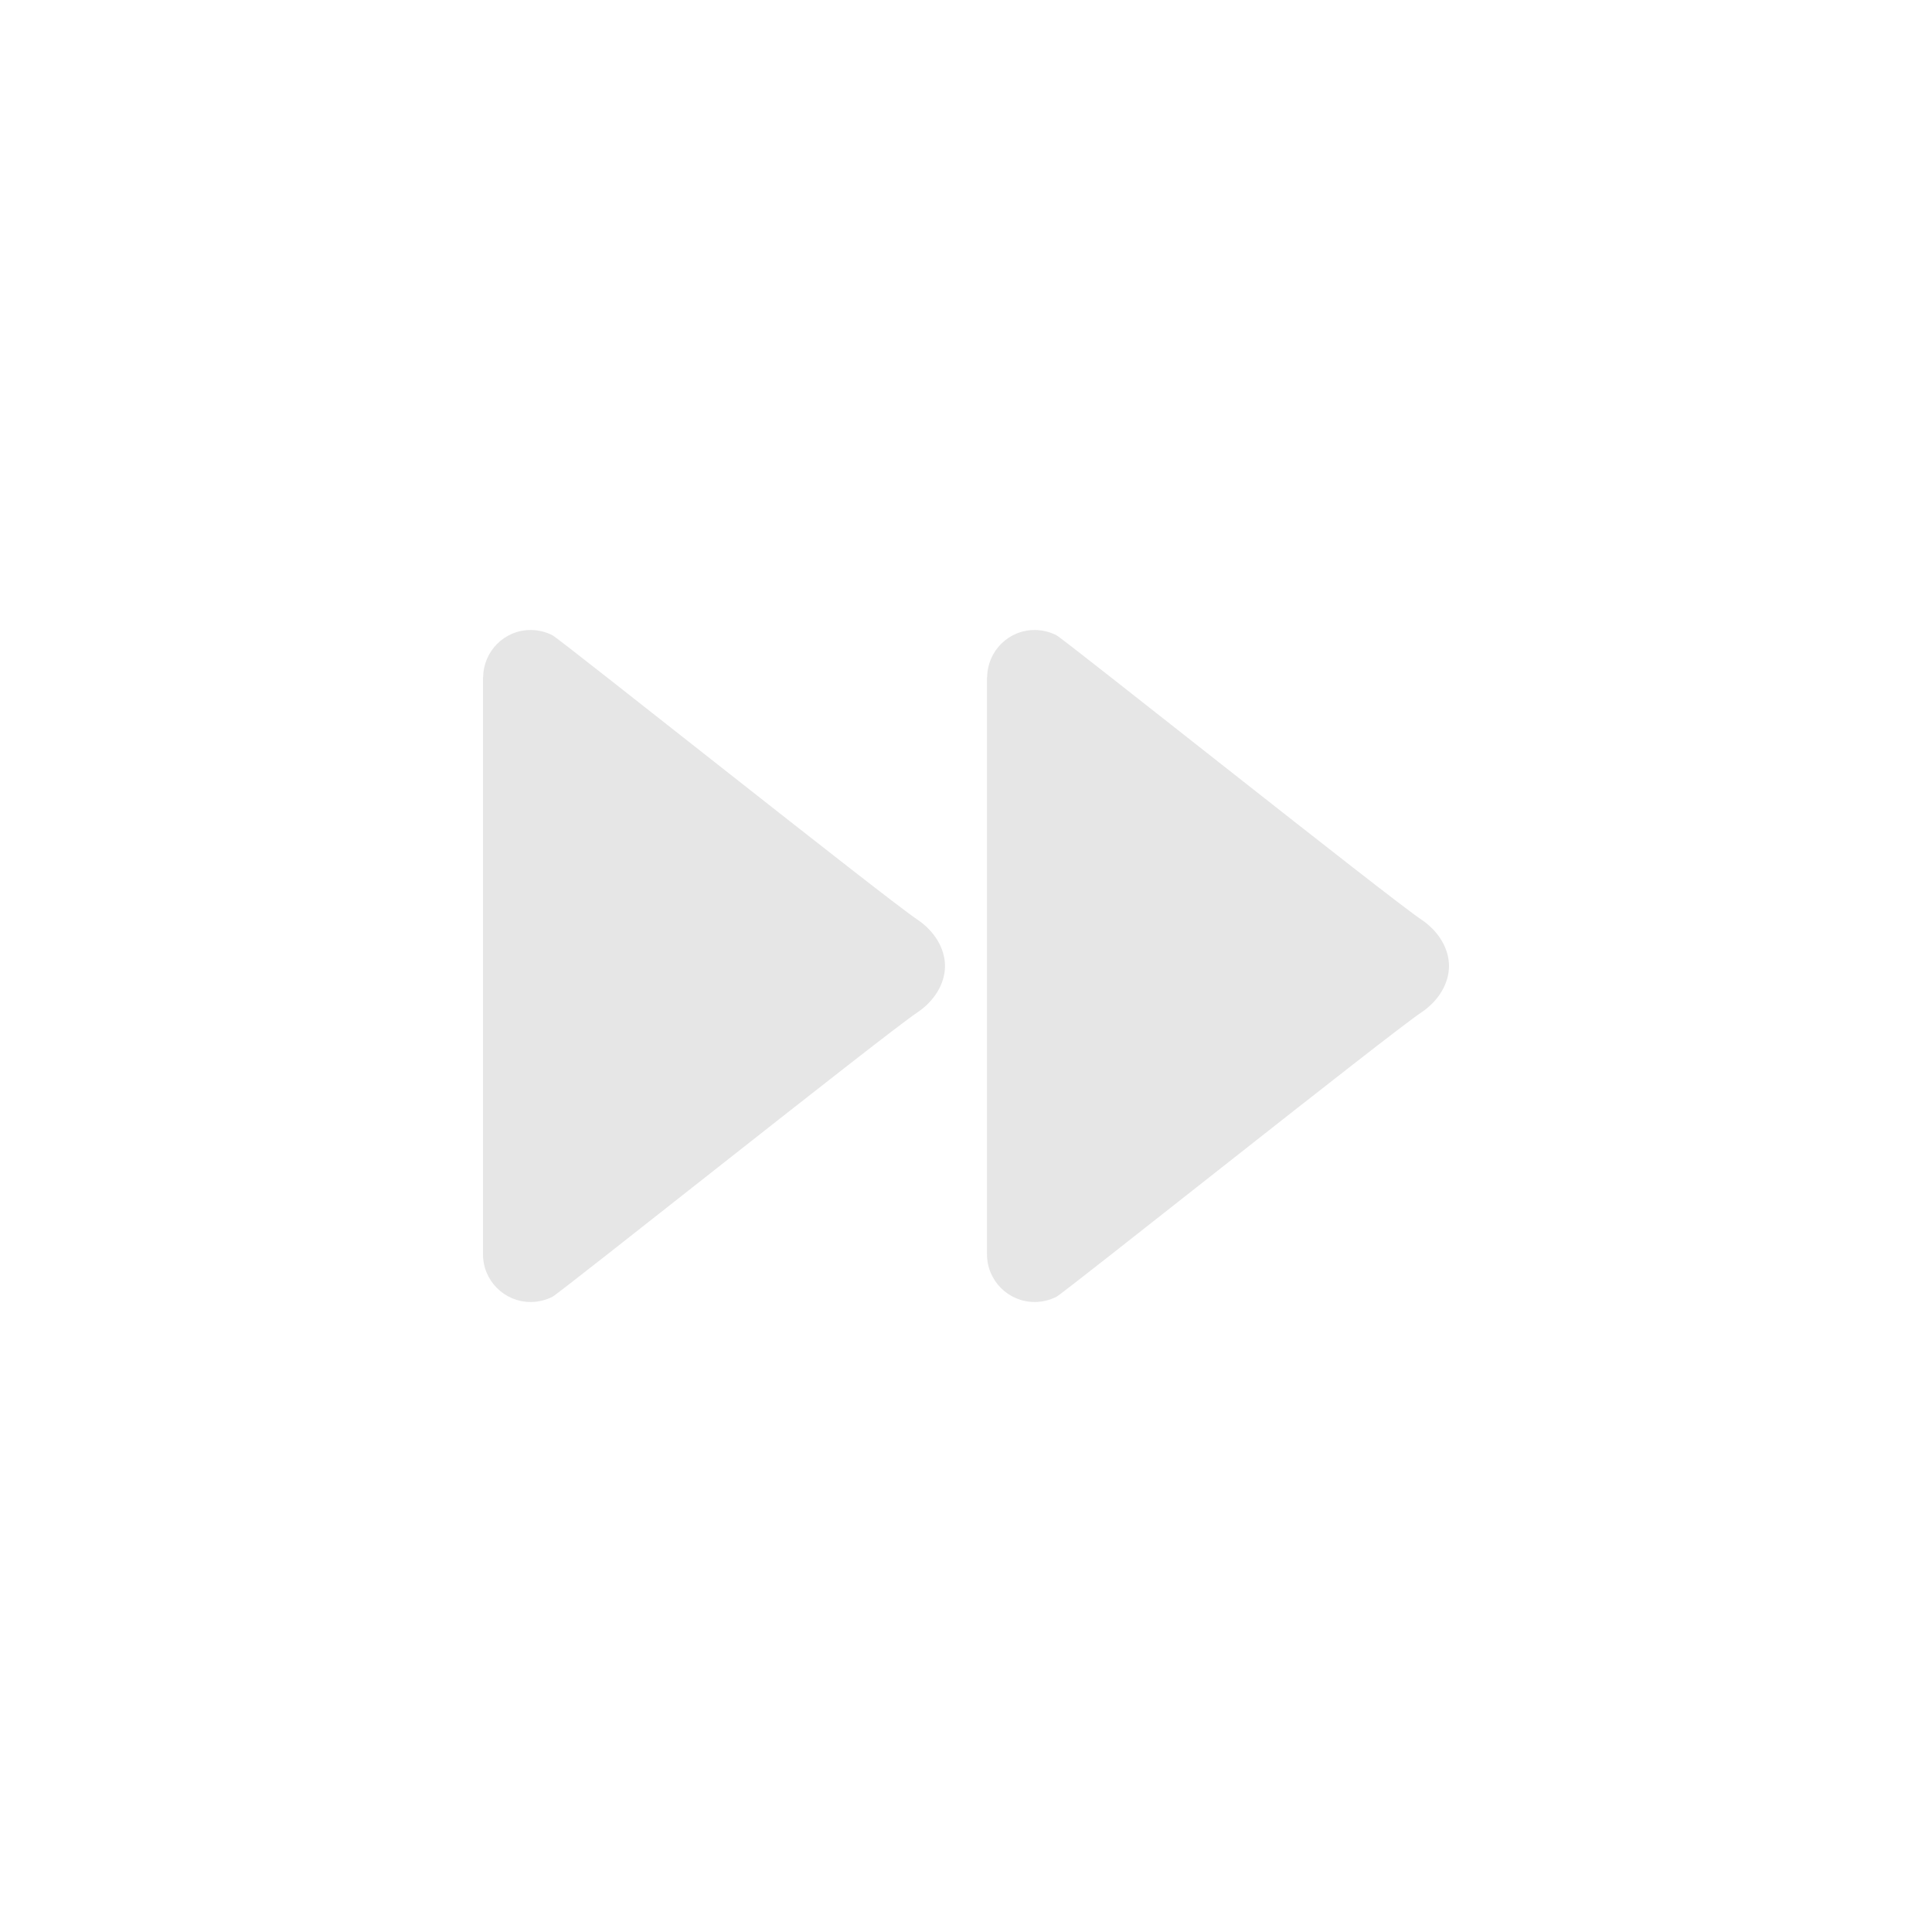
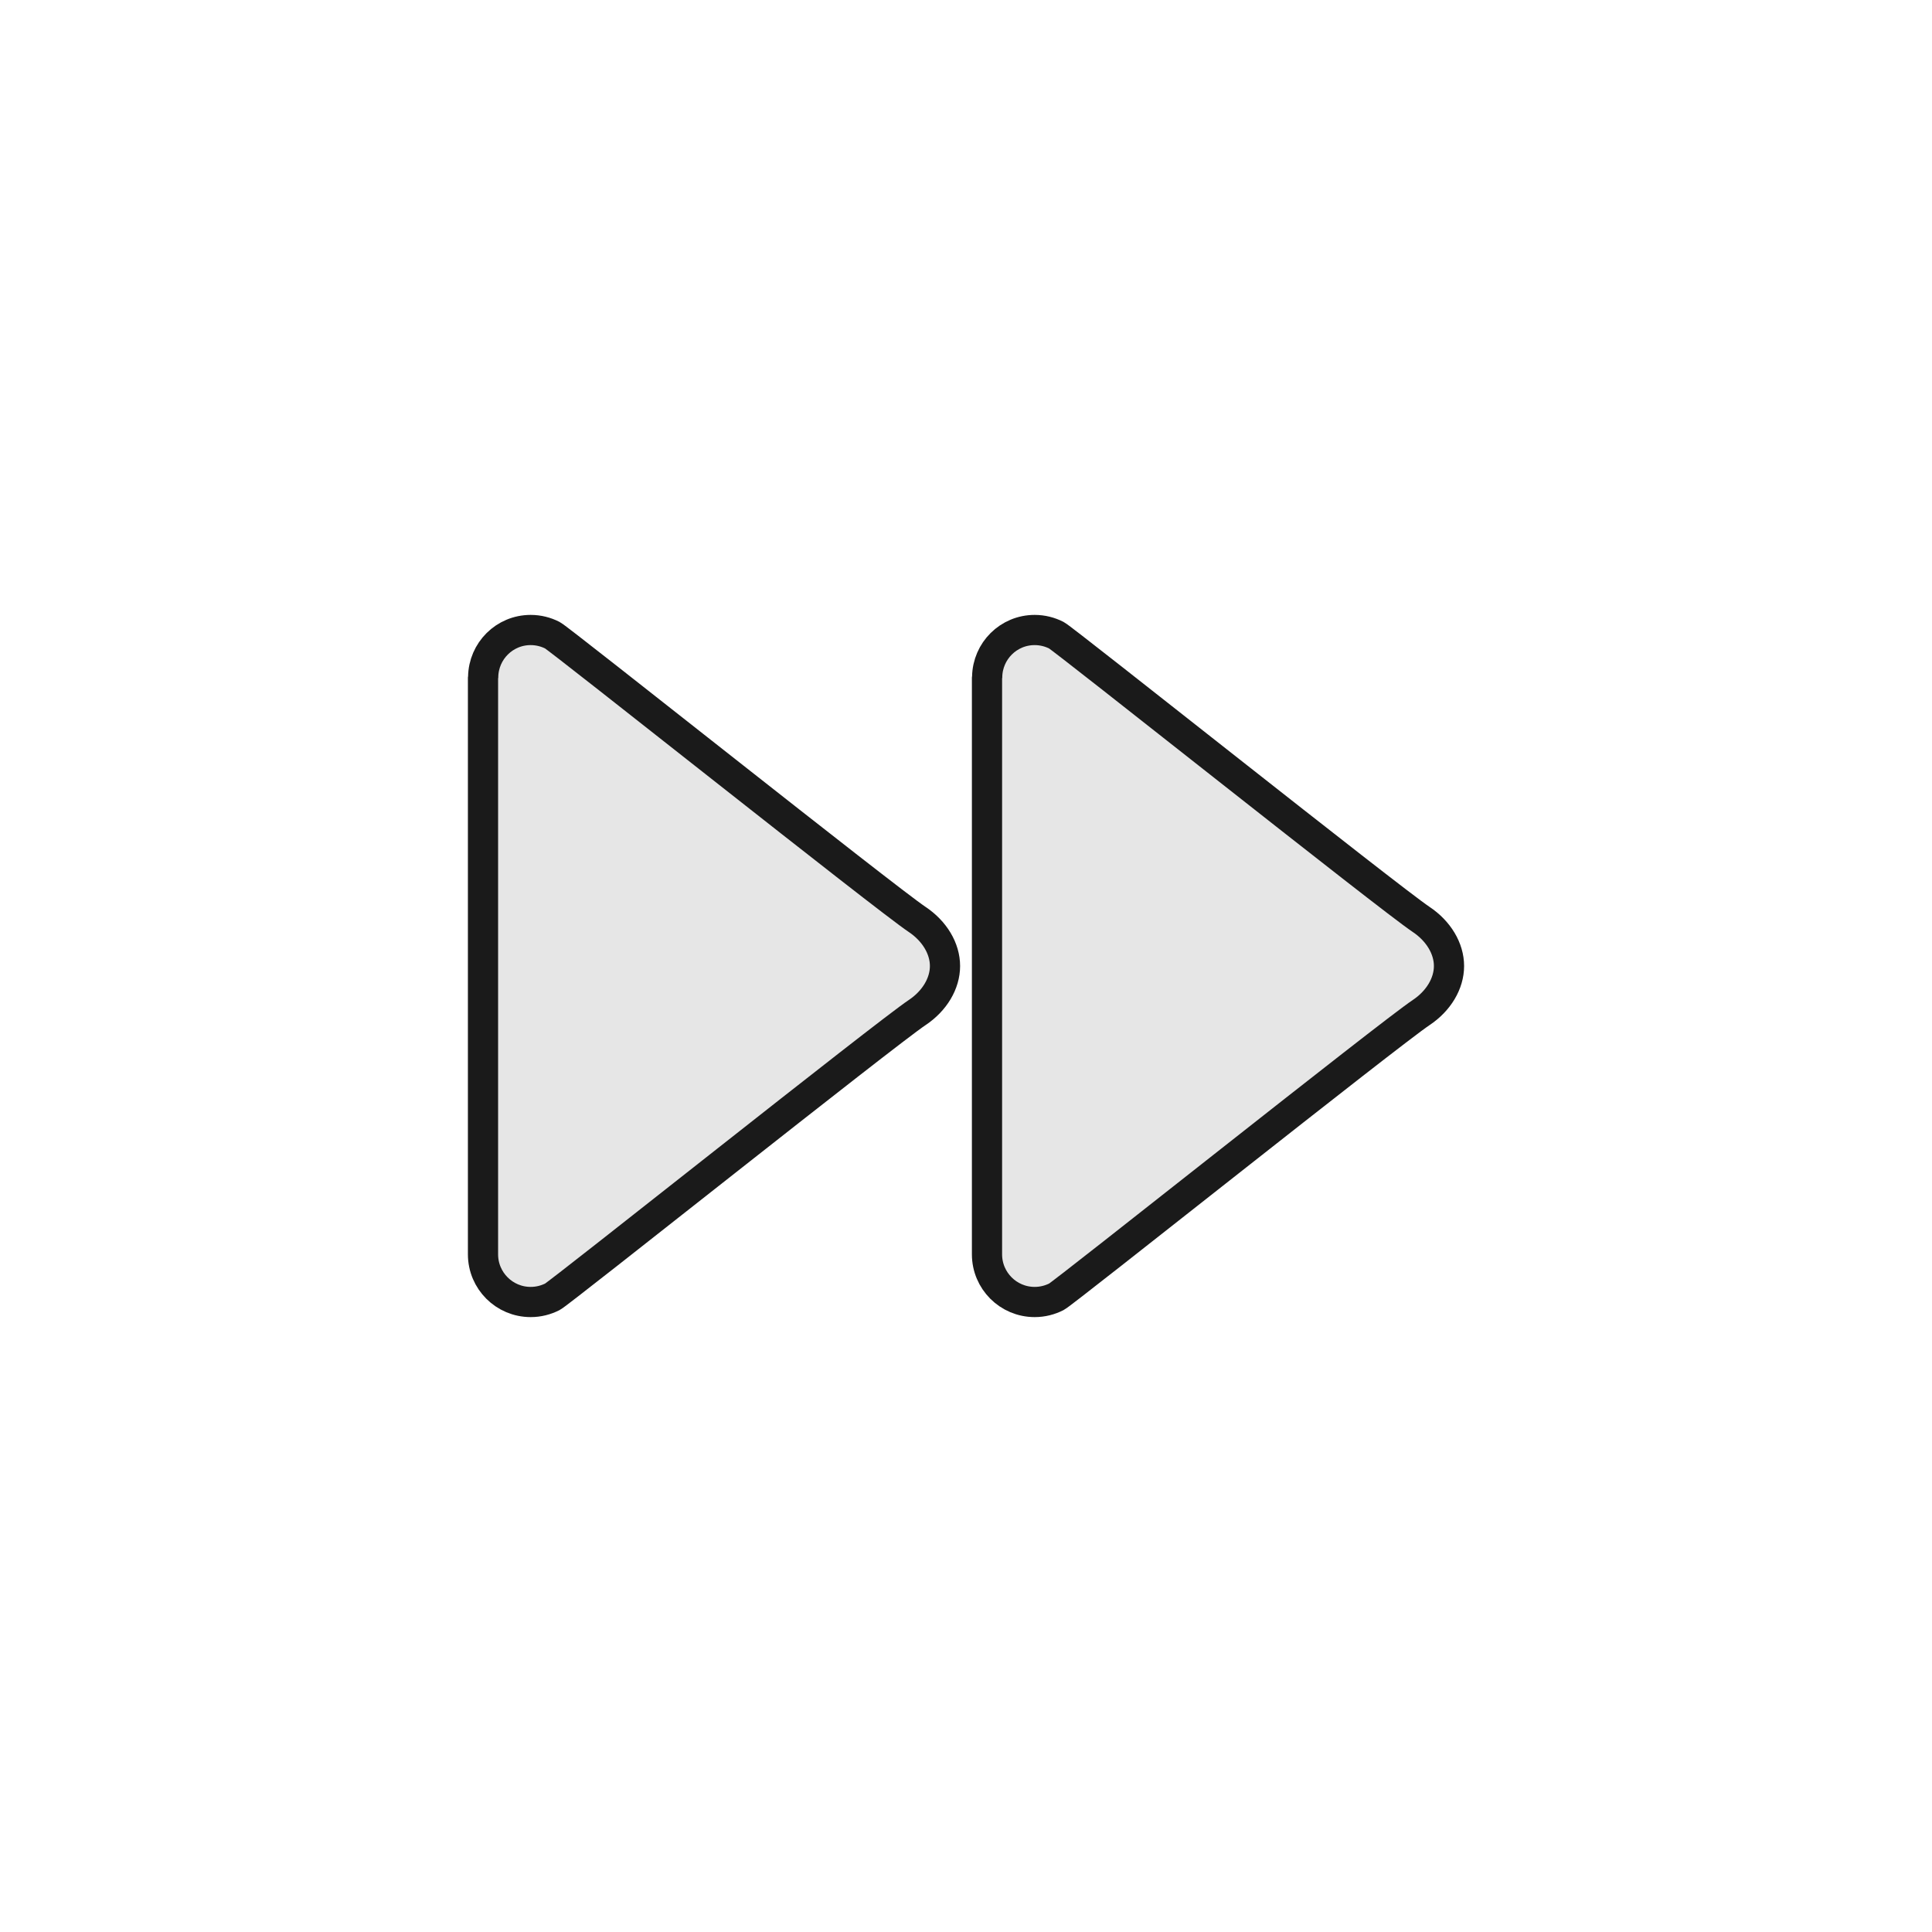
<svg xmlns="http://www.w3.org/2000/svg" version="1.1" id="Calque_1" x="0px" y="0px" width="64px" height="64px" viewBox="0 0 64 64" enable-background="new 0 0 64 64" xml:space="preserve">
  <defs id="defs6" />
-   <g id="g821" transform="matrix(1.391304,0,0,1.391304,-16,-12.52174)" style="stroke-width:0.719;fill:#e6e6e6;fill-opacity:1">
-     <path style="fill:#e6e6e6;stroke-width:0.719;fill-opacity:1" d="M 33.335,30.89 C 32.59,30.393 24.839,24.221 24.655,24.126 24.499,24.046 24.322,24 24.135,24 23.514,24 23.013,24.499 23.004,25.118 23.003,25.123 23,25.127 23,25.132 v 13.733 c 0,0.627 0.508,1.135 1.135,1.135 0.188,0 0.364,-0.046 0.521,-0.126 0.185,-0.095 7.937,-6.27 8.682,-6.766 C 33.752,32.832 34,32.416 34,32 34,31.584 33.751,31.167 33.335,30.89 Z" id="Resume" />
-     <path id="path817" d="M 45.335,30.89 C 44.59,30.393 36.839,24.221 36.655,24.126 36.499,24.046 36.322,24 36.135,24 35.514,24 35.013,24.499 35.004,25.118 35.003,25.123 35,25.127 35,25.132 v 13.733 c 0,0.627 0.508,1.135 1.135,1.135 0.188,0 0.364,-0.046 0.521,-0.126 0.185,-0.095 7.937,-6.27 8.682,-6.766 C 45.752,32.832 46,32.416 46,32 46,31.584 45.751,31.167 45.335,30.89 Z" style="fill:#e6e6e6;stroke-width:0.719;fill-opacity:1" />
+   <g id="g821" transform="matrix(1.391304,0,0,1.391304,-16,-12.52174)" style="stroke-width:0.719;fill:#e6e6e6;fill-opacity:1;stroke:#1a1a1a;stroke-miterlimit:4;stroke-dasharray:none">
+     <path style="fill:#e6e6e6;stroke-width:0.719;fill-opacity:1;stroke:#1a1a1a;stroke-miterlimit:4;stroke-dasharray:none" d="M 33.335,30.89 C 32.59,30.393 24.839,24.221 24.655,24.126 24.499,24.046 24.322,24 24.135,24 23.514,24 23.013,24.499 23.004,25.118 23.003,25.123 23,25.127 23,25.132 v 13.733 c 0,0.627 0.508,1.135 1.135,1.135 0.188,0 0.364,-0.046 0.521,-0.126 0.185,-0.095 7.937,-6.27 8.682,-6.766 C 33.752,32.832 34,32.416 34,32 34,31.584 33.751,31.167 33.335,30.89 Z" id="Resume" />
+     <path id="path817" d="M 45.335,30.89 C 44.59,30.393 36.839,24.221 36.655,24.126 36.499,24.046 36.322,24 36.135,24 35.514,24 35.013,24.499 35.004,25.118 35.003,25.123 35,25.127 35,25.132 v 13.733 c 0,0.627 0.508,1.135 1.135,1.135 0.188,0 0.364,-0.046 0.521,-0.126 0.185,-0.095 7.937,-6.27 8.682,-6.766 C 45.752,32.832 46,32.416 46,32 46,31.584 45.751,31.167 45.335,30.89 Z" style="fill:#e6e6e6;stroke-width:0.719;fill-opacity:1;stroke:#1a1a1a;stroke-miterlimit:4;stroke-dasharray:none" />
  </g>
</svg>
